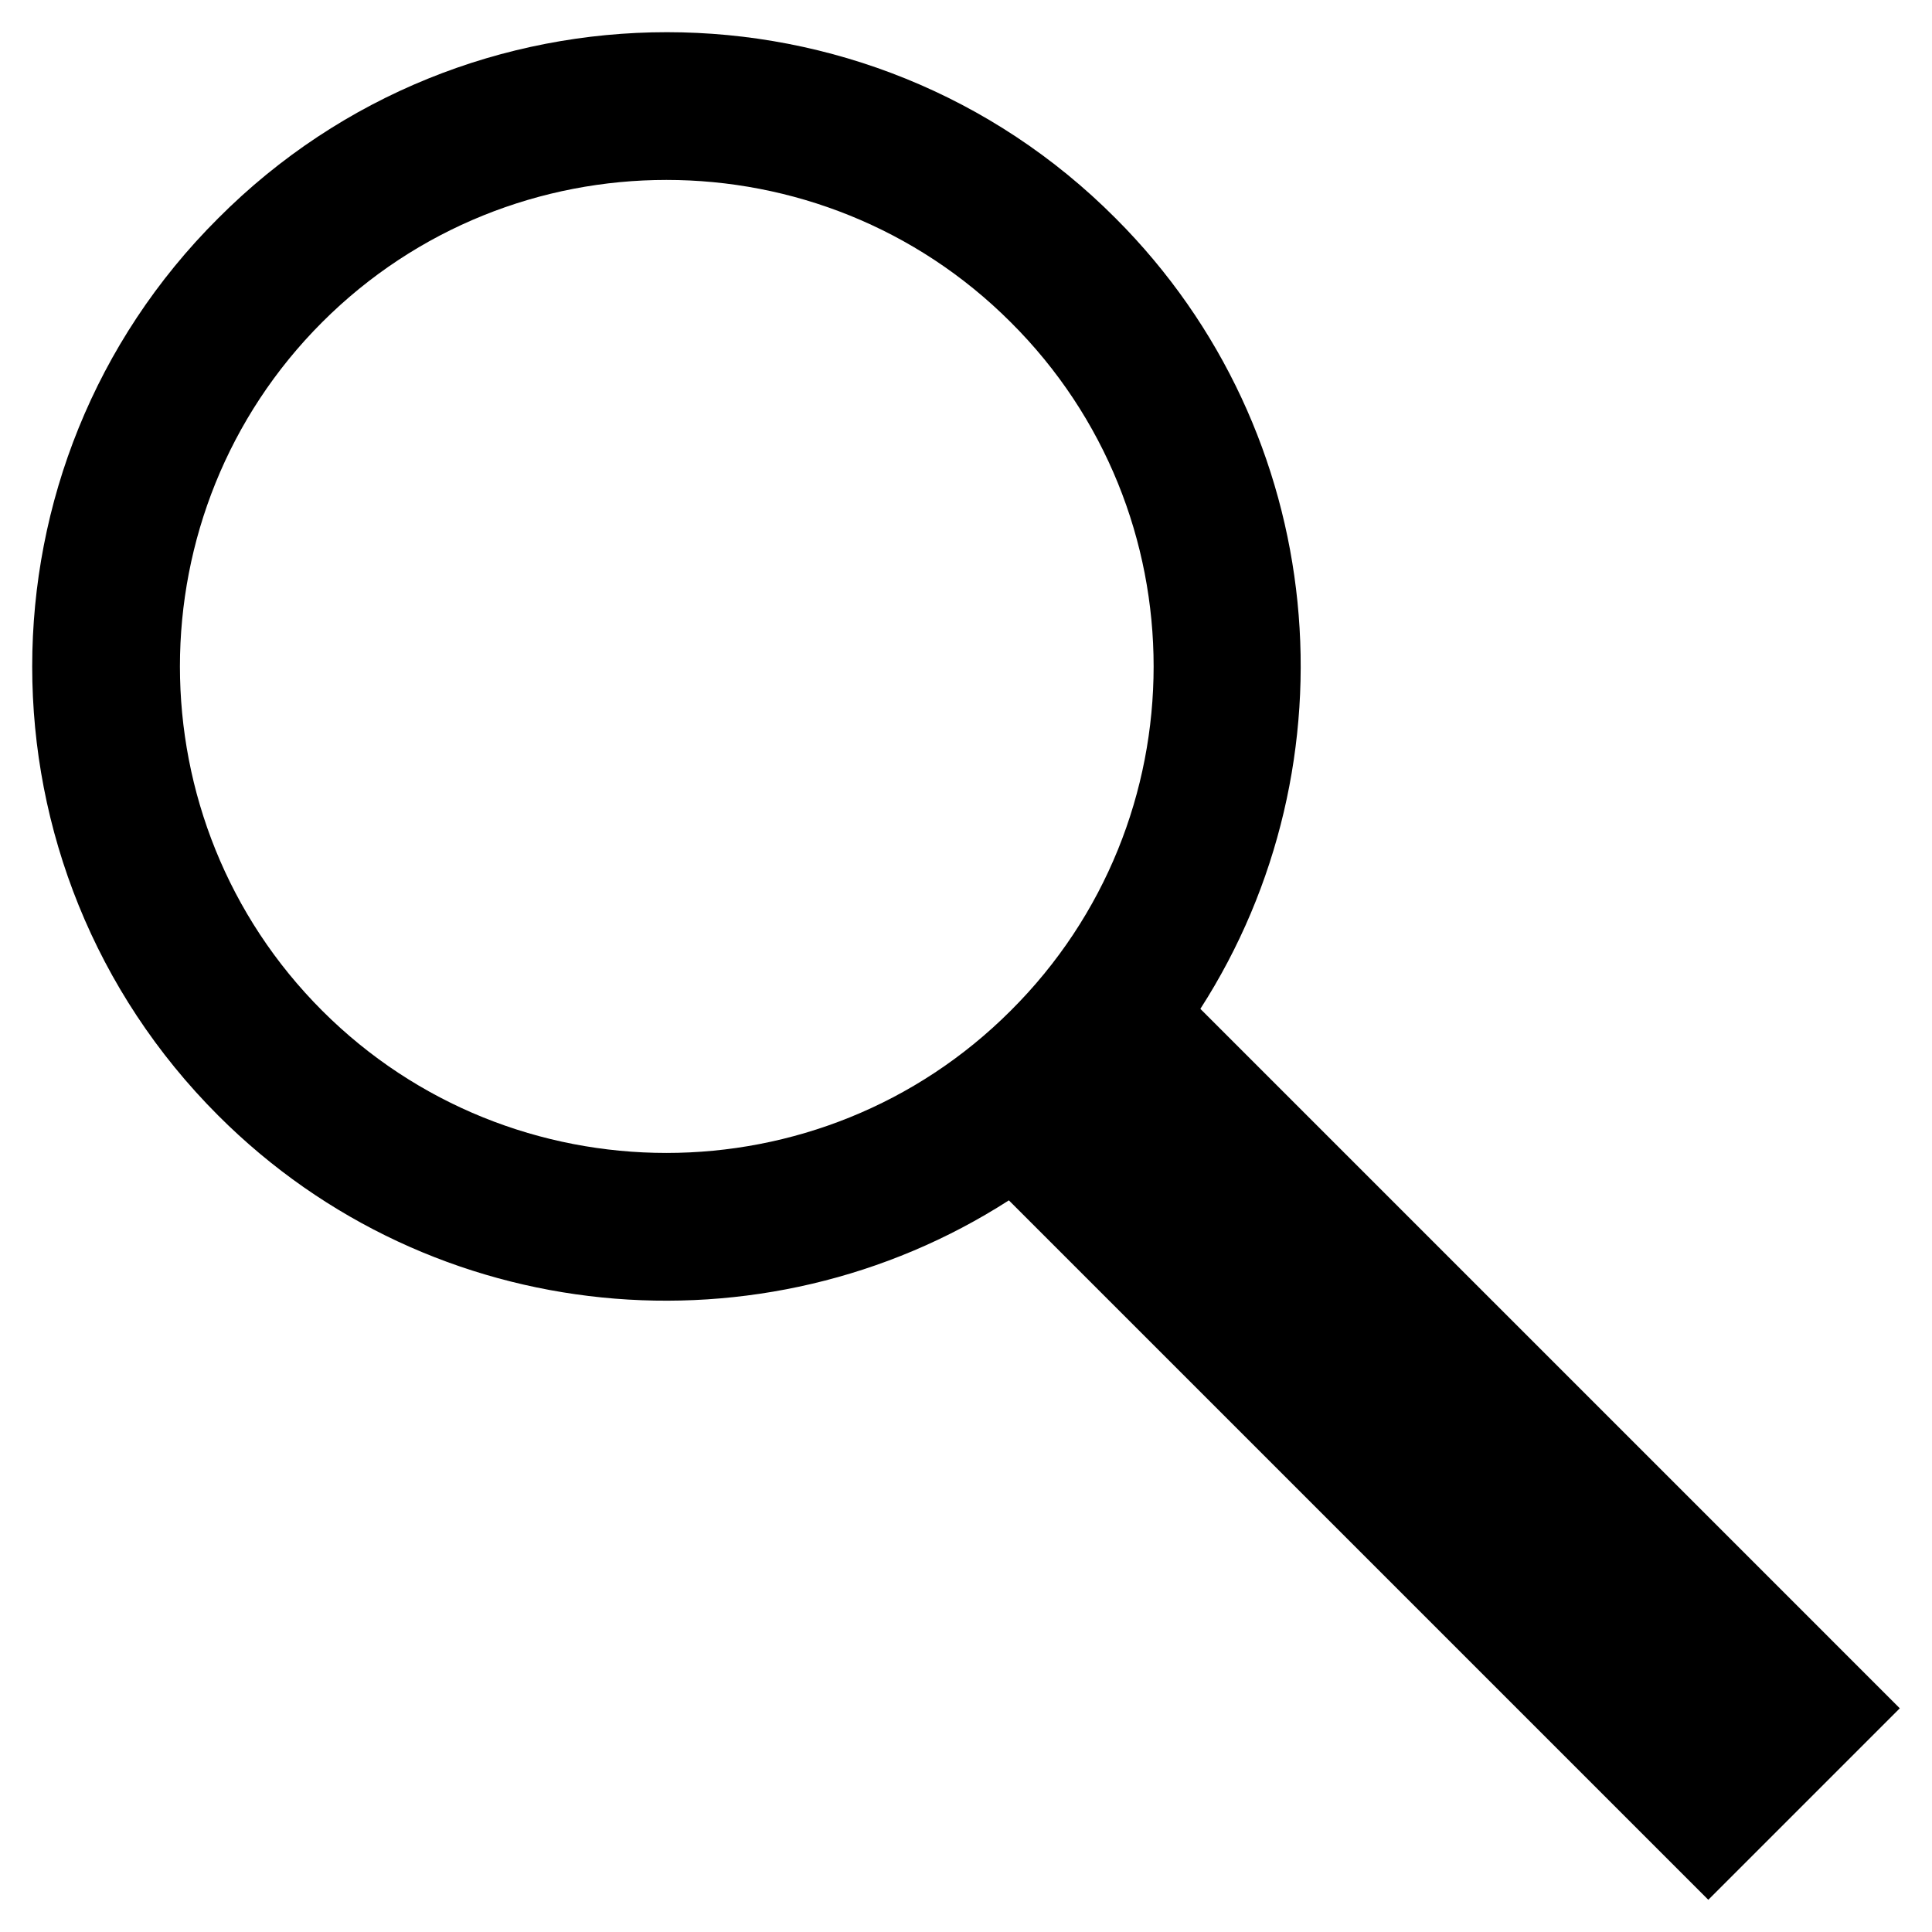
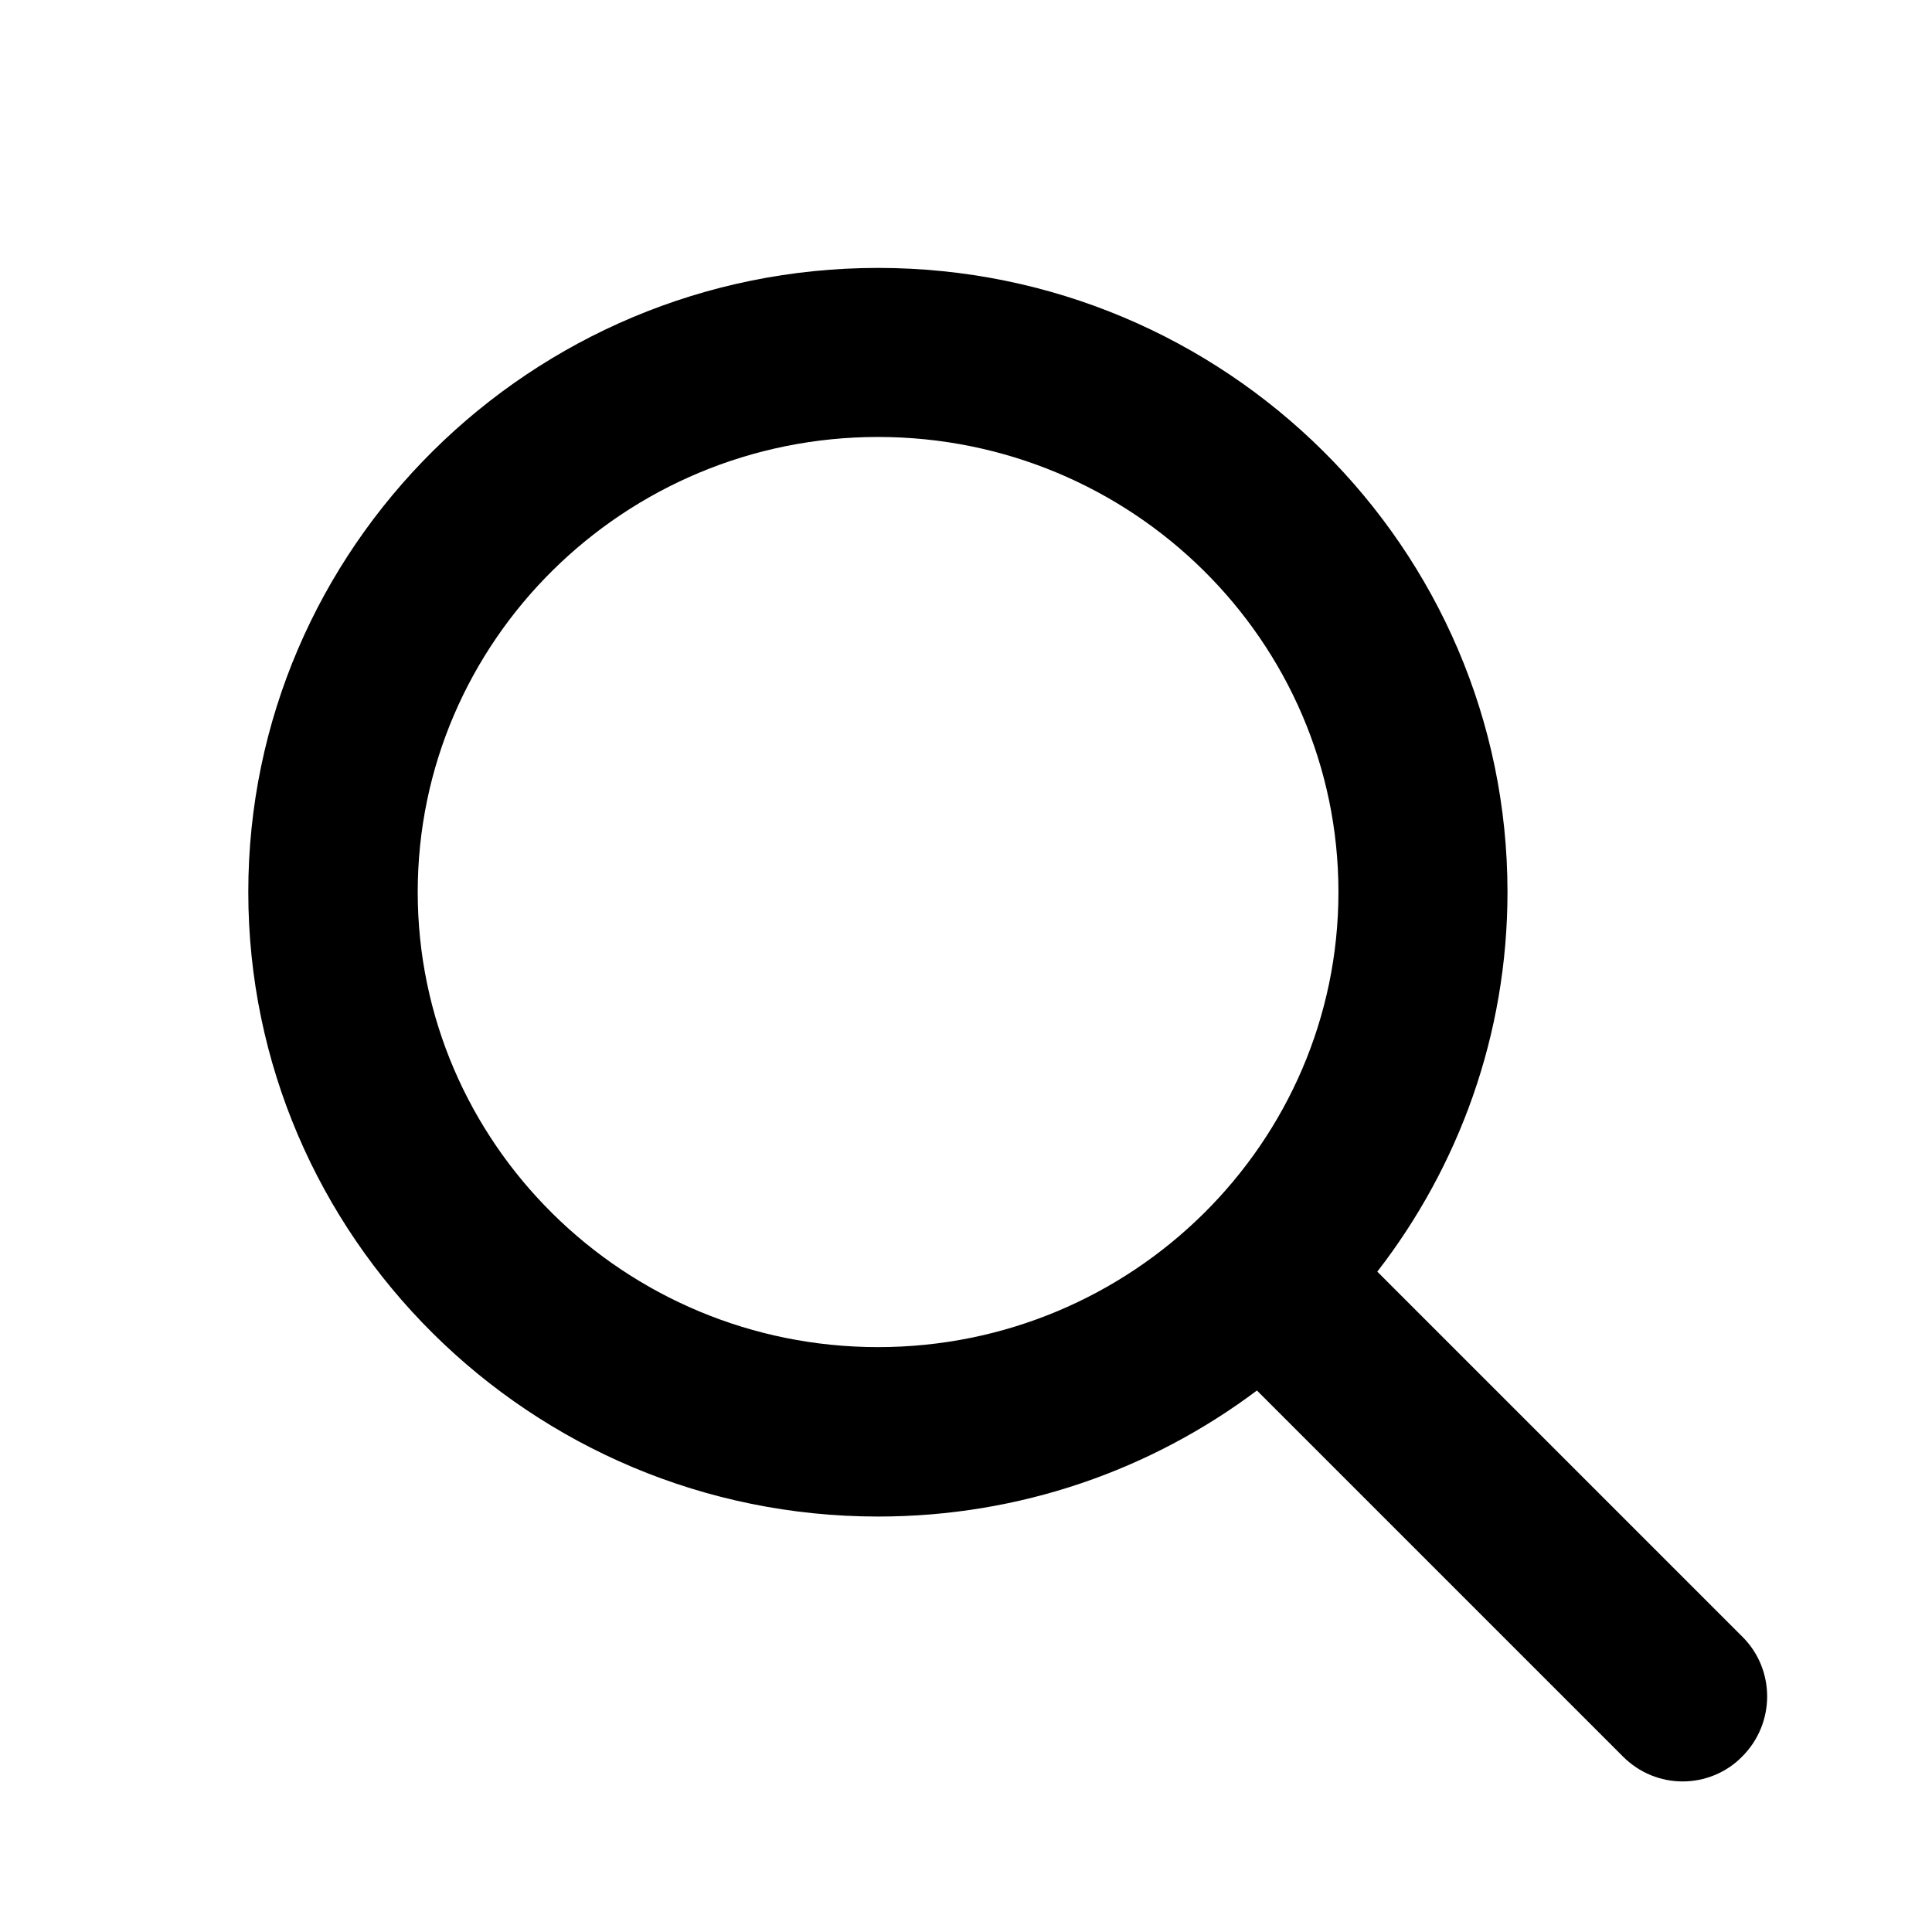
- <svg xmlns="http://www.w3.org/2000/svg" version="1.1" id="Layer_1" x="0px" y="0px" width="300px" height="300px" viewBox="0 0 300 300" style="enable-background:new 0 0 300 300;" xml:space="preserve">
-   <path d="M295,265.264L186.392,156.655c24.497-38.091,20.107-89.492-13.169-122.769c-38.374-38.516-100.962-38.516-139.336,0  c-38.516,38.374-38.516,100.82,0,139.336c33.276,33.276,84.678,37.666,122.769,13.169L265.264,295L295,265.264z M50.029,156.938  c-29.453-29.453-29.453-77.456,0-106.909s77.456-29.453,106.909,0c29.595,29.453,29.595,77.456,0,106.909  C127.485,186.392,79.482,186.392,50.029,156.938z" />
-   <g id="Restricted">
- </g>
-   <g id="Help">
+ <svg xmlns="http://www.w3.org/2000/svg" version="1.1" x="0px" y="0px" viewBox="0 0 512 512" enable-background="new 0 0 512 512" xml:space="preserve">
+   <g id="Layer_1">
+     <path d="M461.8,433.8L365,337c21.6-27.9,34.5-62.8,34.5-100.6c0-91.2-74.8-165.4-166.8-165.4c-92,0-166.9,74.2-166.9,165.4   c0,91.2,74.8,165.5,166.9,165.5c37.7,0,72.4-12.4,100.4-33.4l97,97c4.4,4.4,10.1,6.6,15.8,6.6s11.5-2.2,15.8-6.6   C470.5,456.7,470.5,442.5,461.8,433.8z M110.7,236.4c0-66.5,54.7-120.6,122-120.6c67.3,0,122,54.1,122,120.6   c0,66.5-54.7,120.6-122,120.6C165.4,357,110.7,302.9,110.7,236.4z" />
+   </g>
+   <g id="Layer_2">
</g>
</svg>
